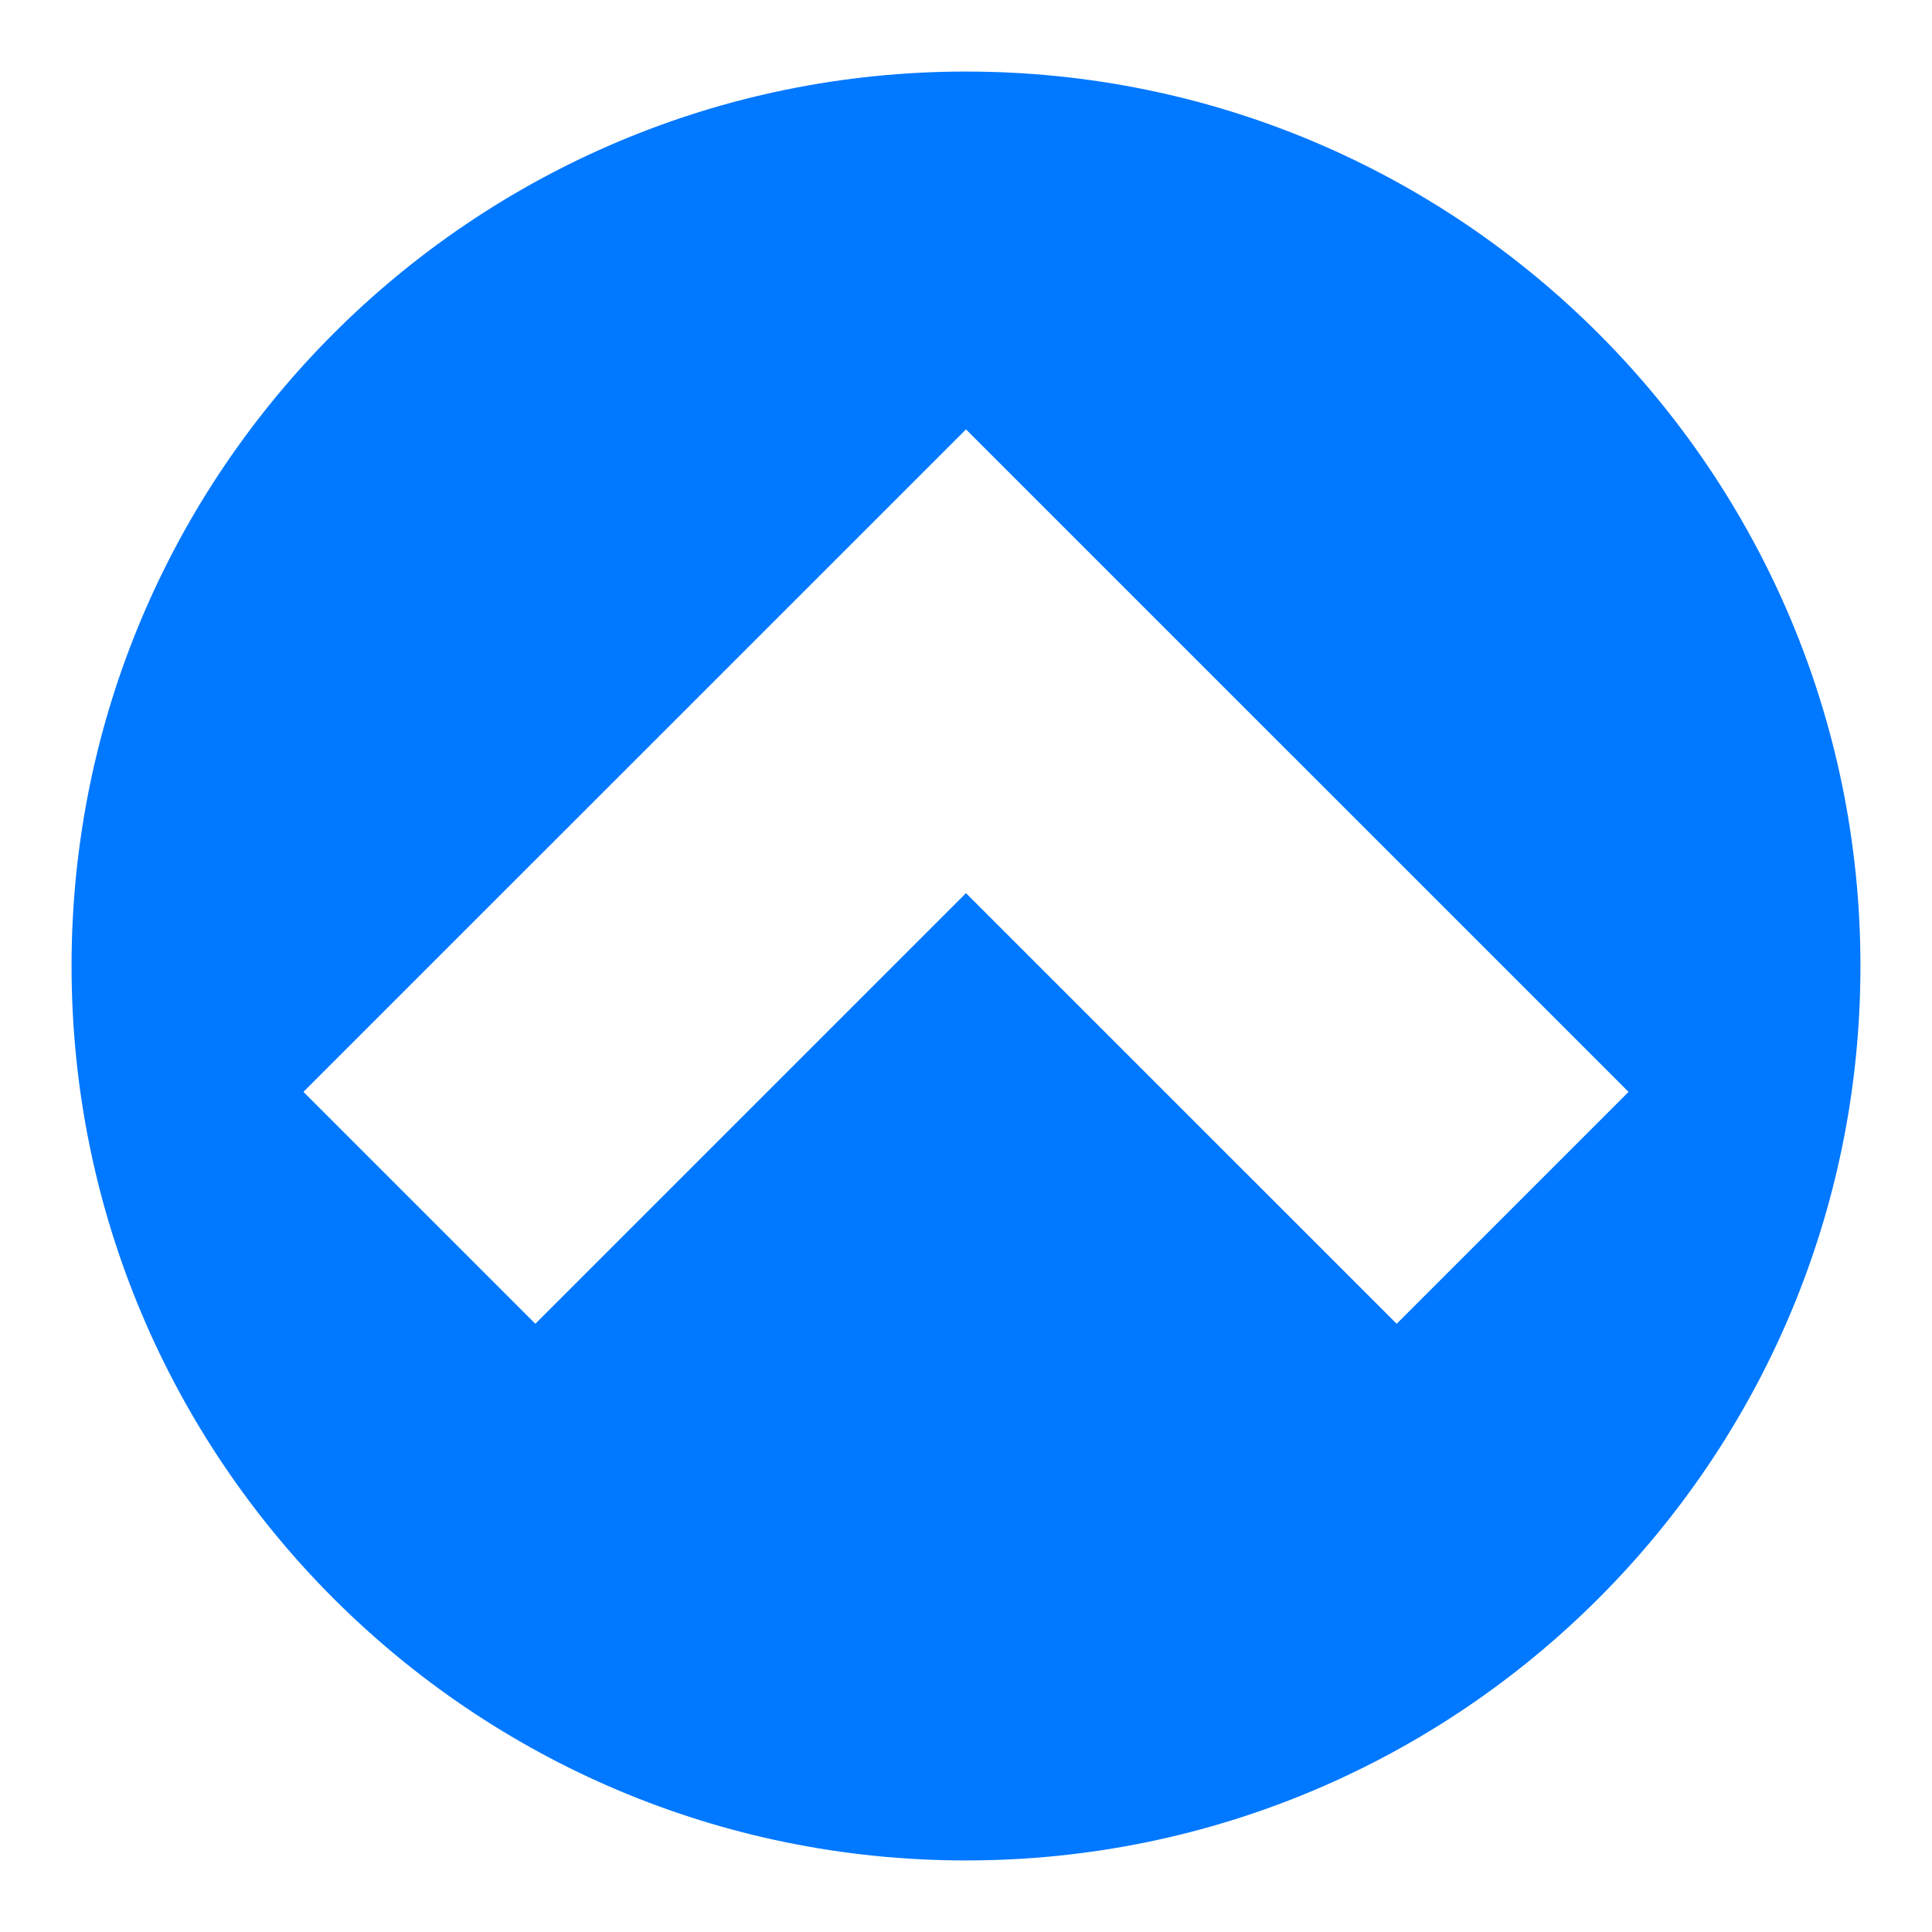
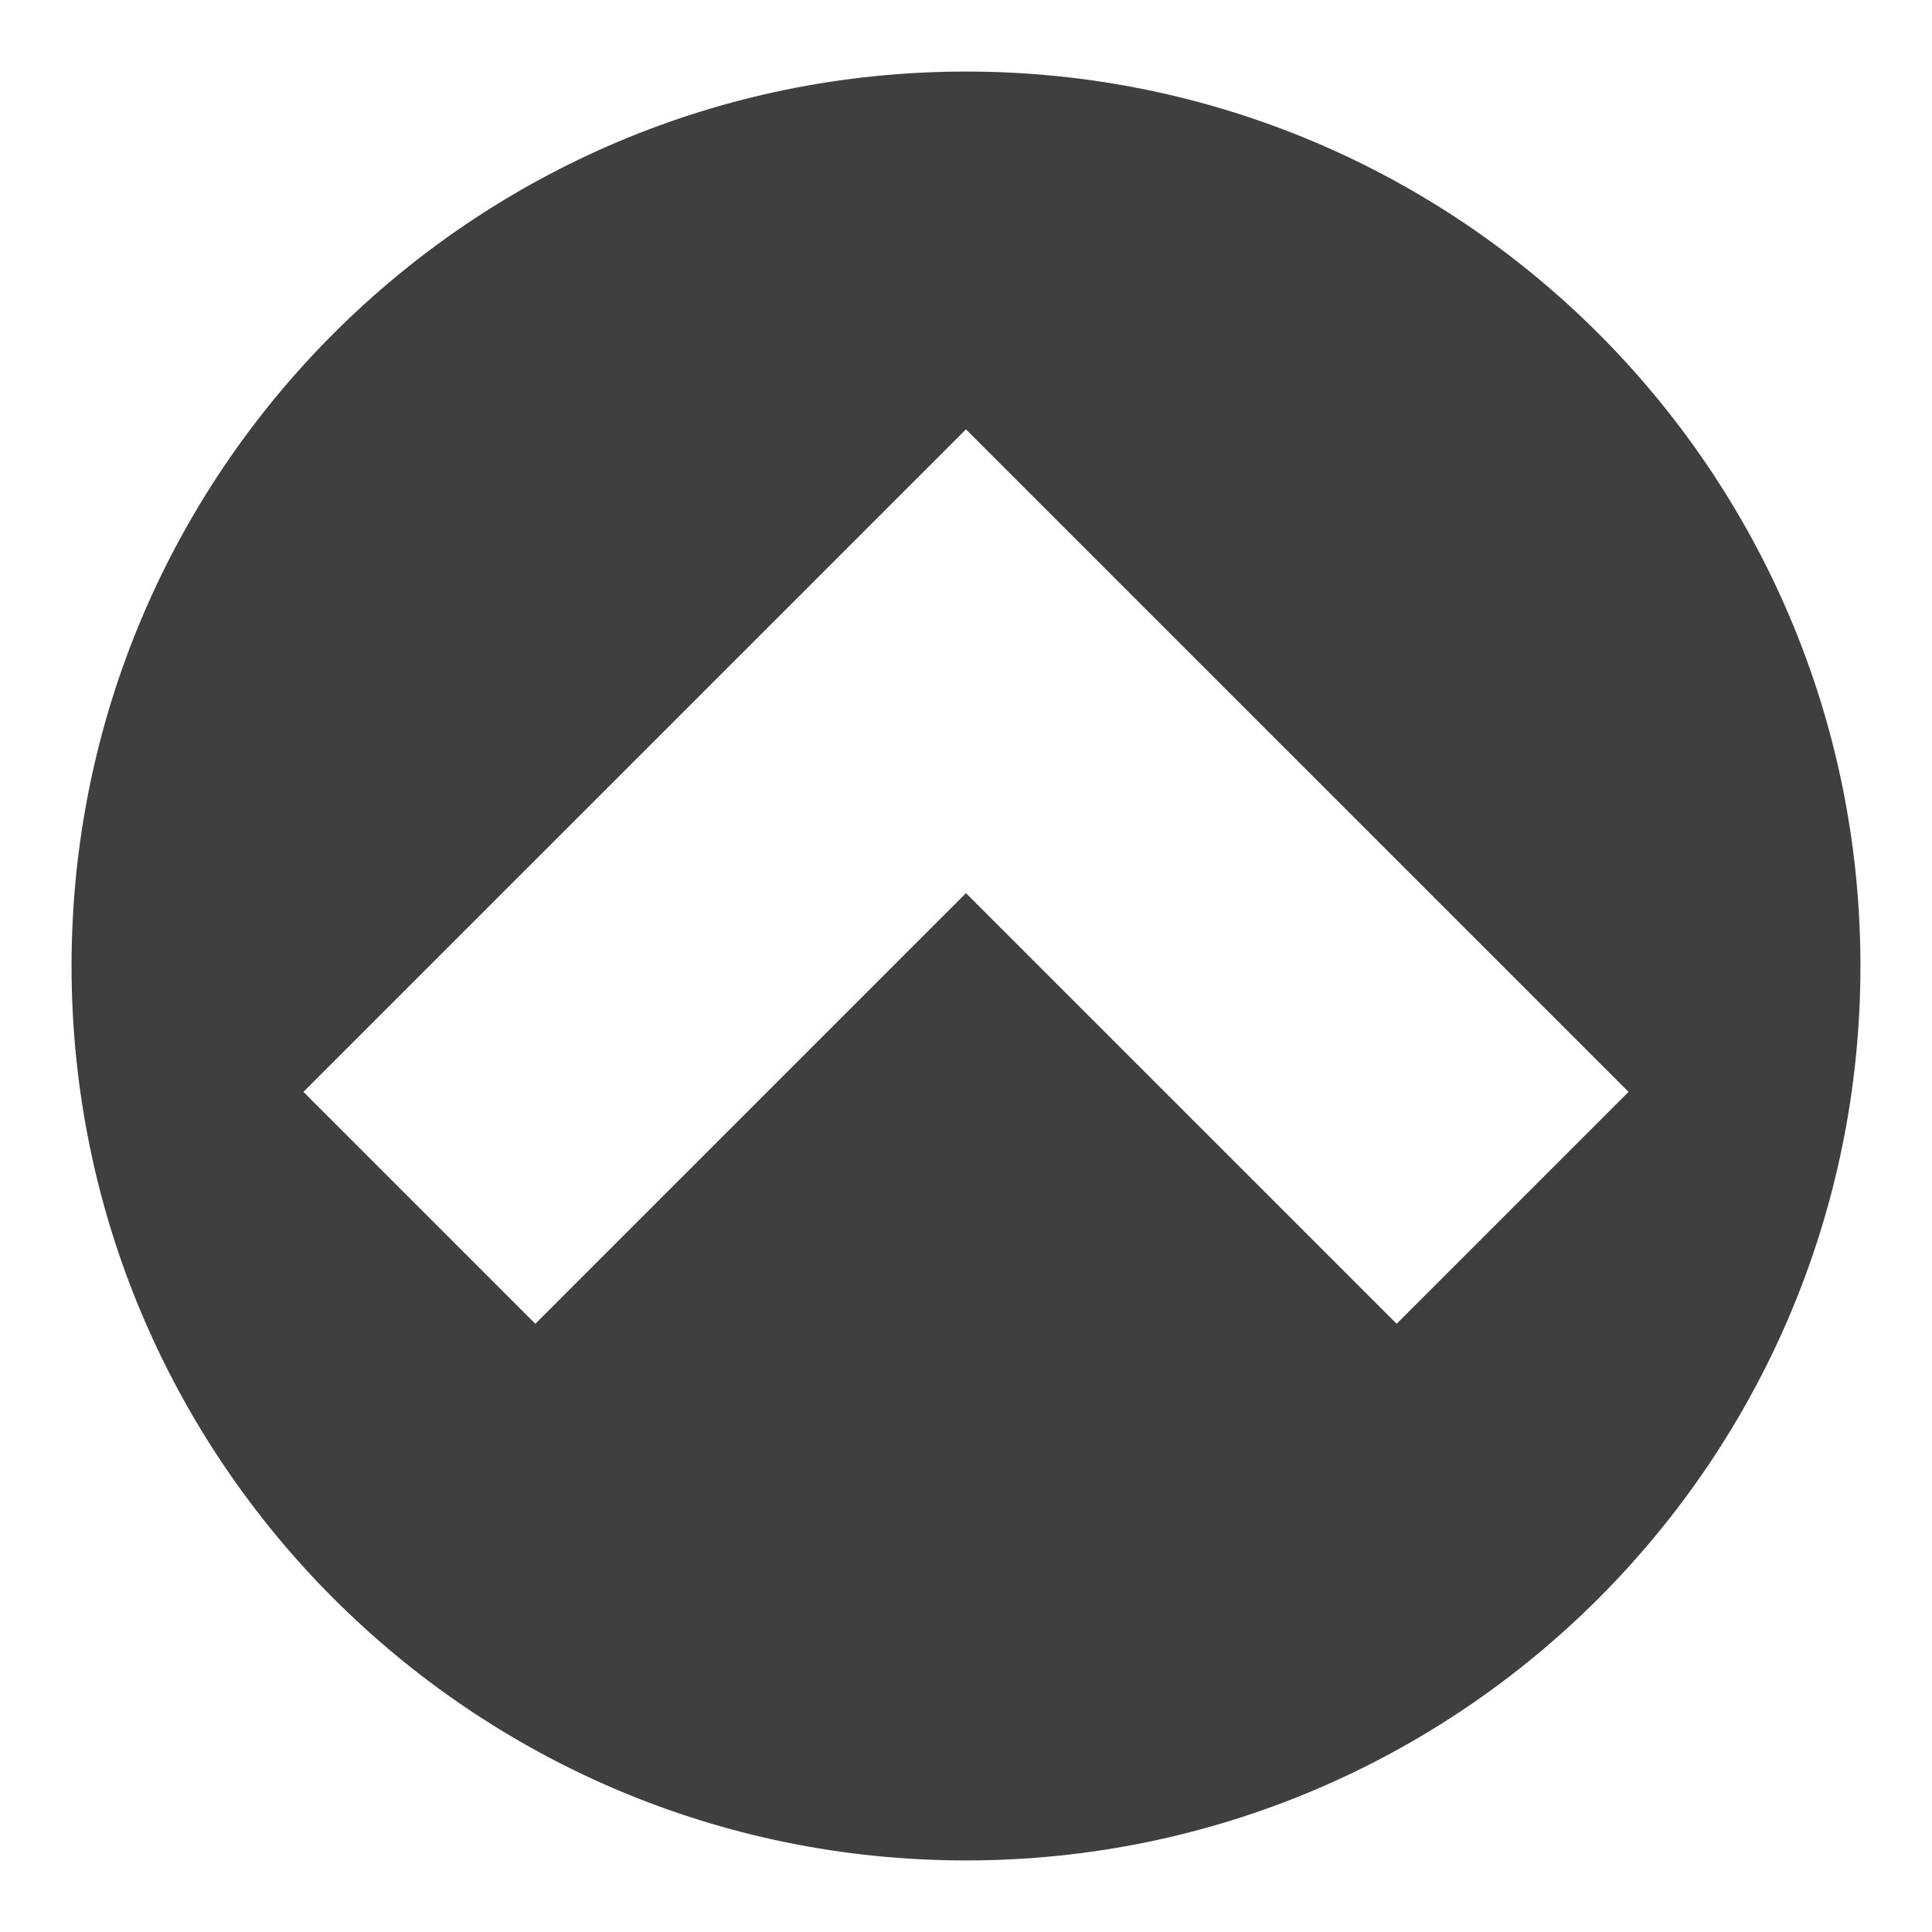
<svg xmlns="http://www.w3.org/2000/svg" version="1.1" id="Layer_1" x="0px" y="0px" width="108" height="108" viewBox="0 0 108 108" enable-background="new 0 0 100 100" xml:space="preserve">
  <defs id="defs2999" />
-   <path d="M 104,54 C 104,26.387 81.614,4 54,4 26.386,4 4,26.387 4,54 c 0,27.615 22.386,50 50,50 27.613,0 50,-22.384 50,-50 z M 29.925,74 16.962,61.036 53.999,24.002 91.036,61.037 78.073,74 53.999,49.928 29.925,74 z" id="path2995" style="fill:#0078ff;fill-opacity:1" />
+   <path d="M 104,54 C 104,26.387 81.614,4 54,4 26.386,4 4,26.387 4,54 c 0,27.615 22.386,50 50,50 27.613,0 50,-22.384 50,-50 z M 29.925,74 16.962,61.036 53.999,24.002 91.036,61.037 78.073,74 53.999,49.928 29.925,74 z" id="path2995" style="fill:#000000;fill-opacity:0.751" />
</svg>
